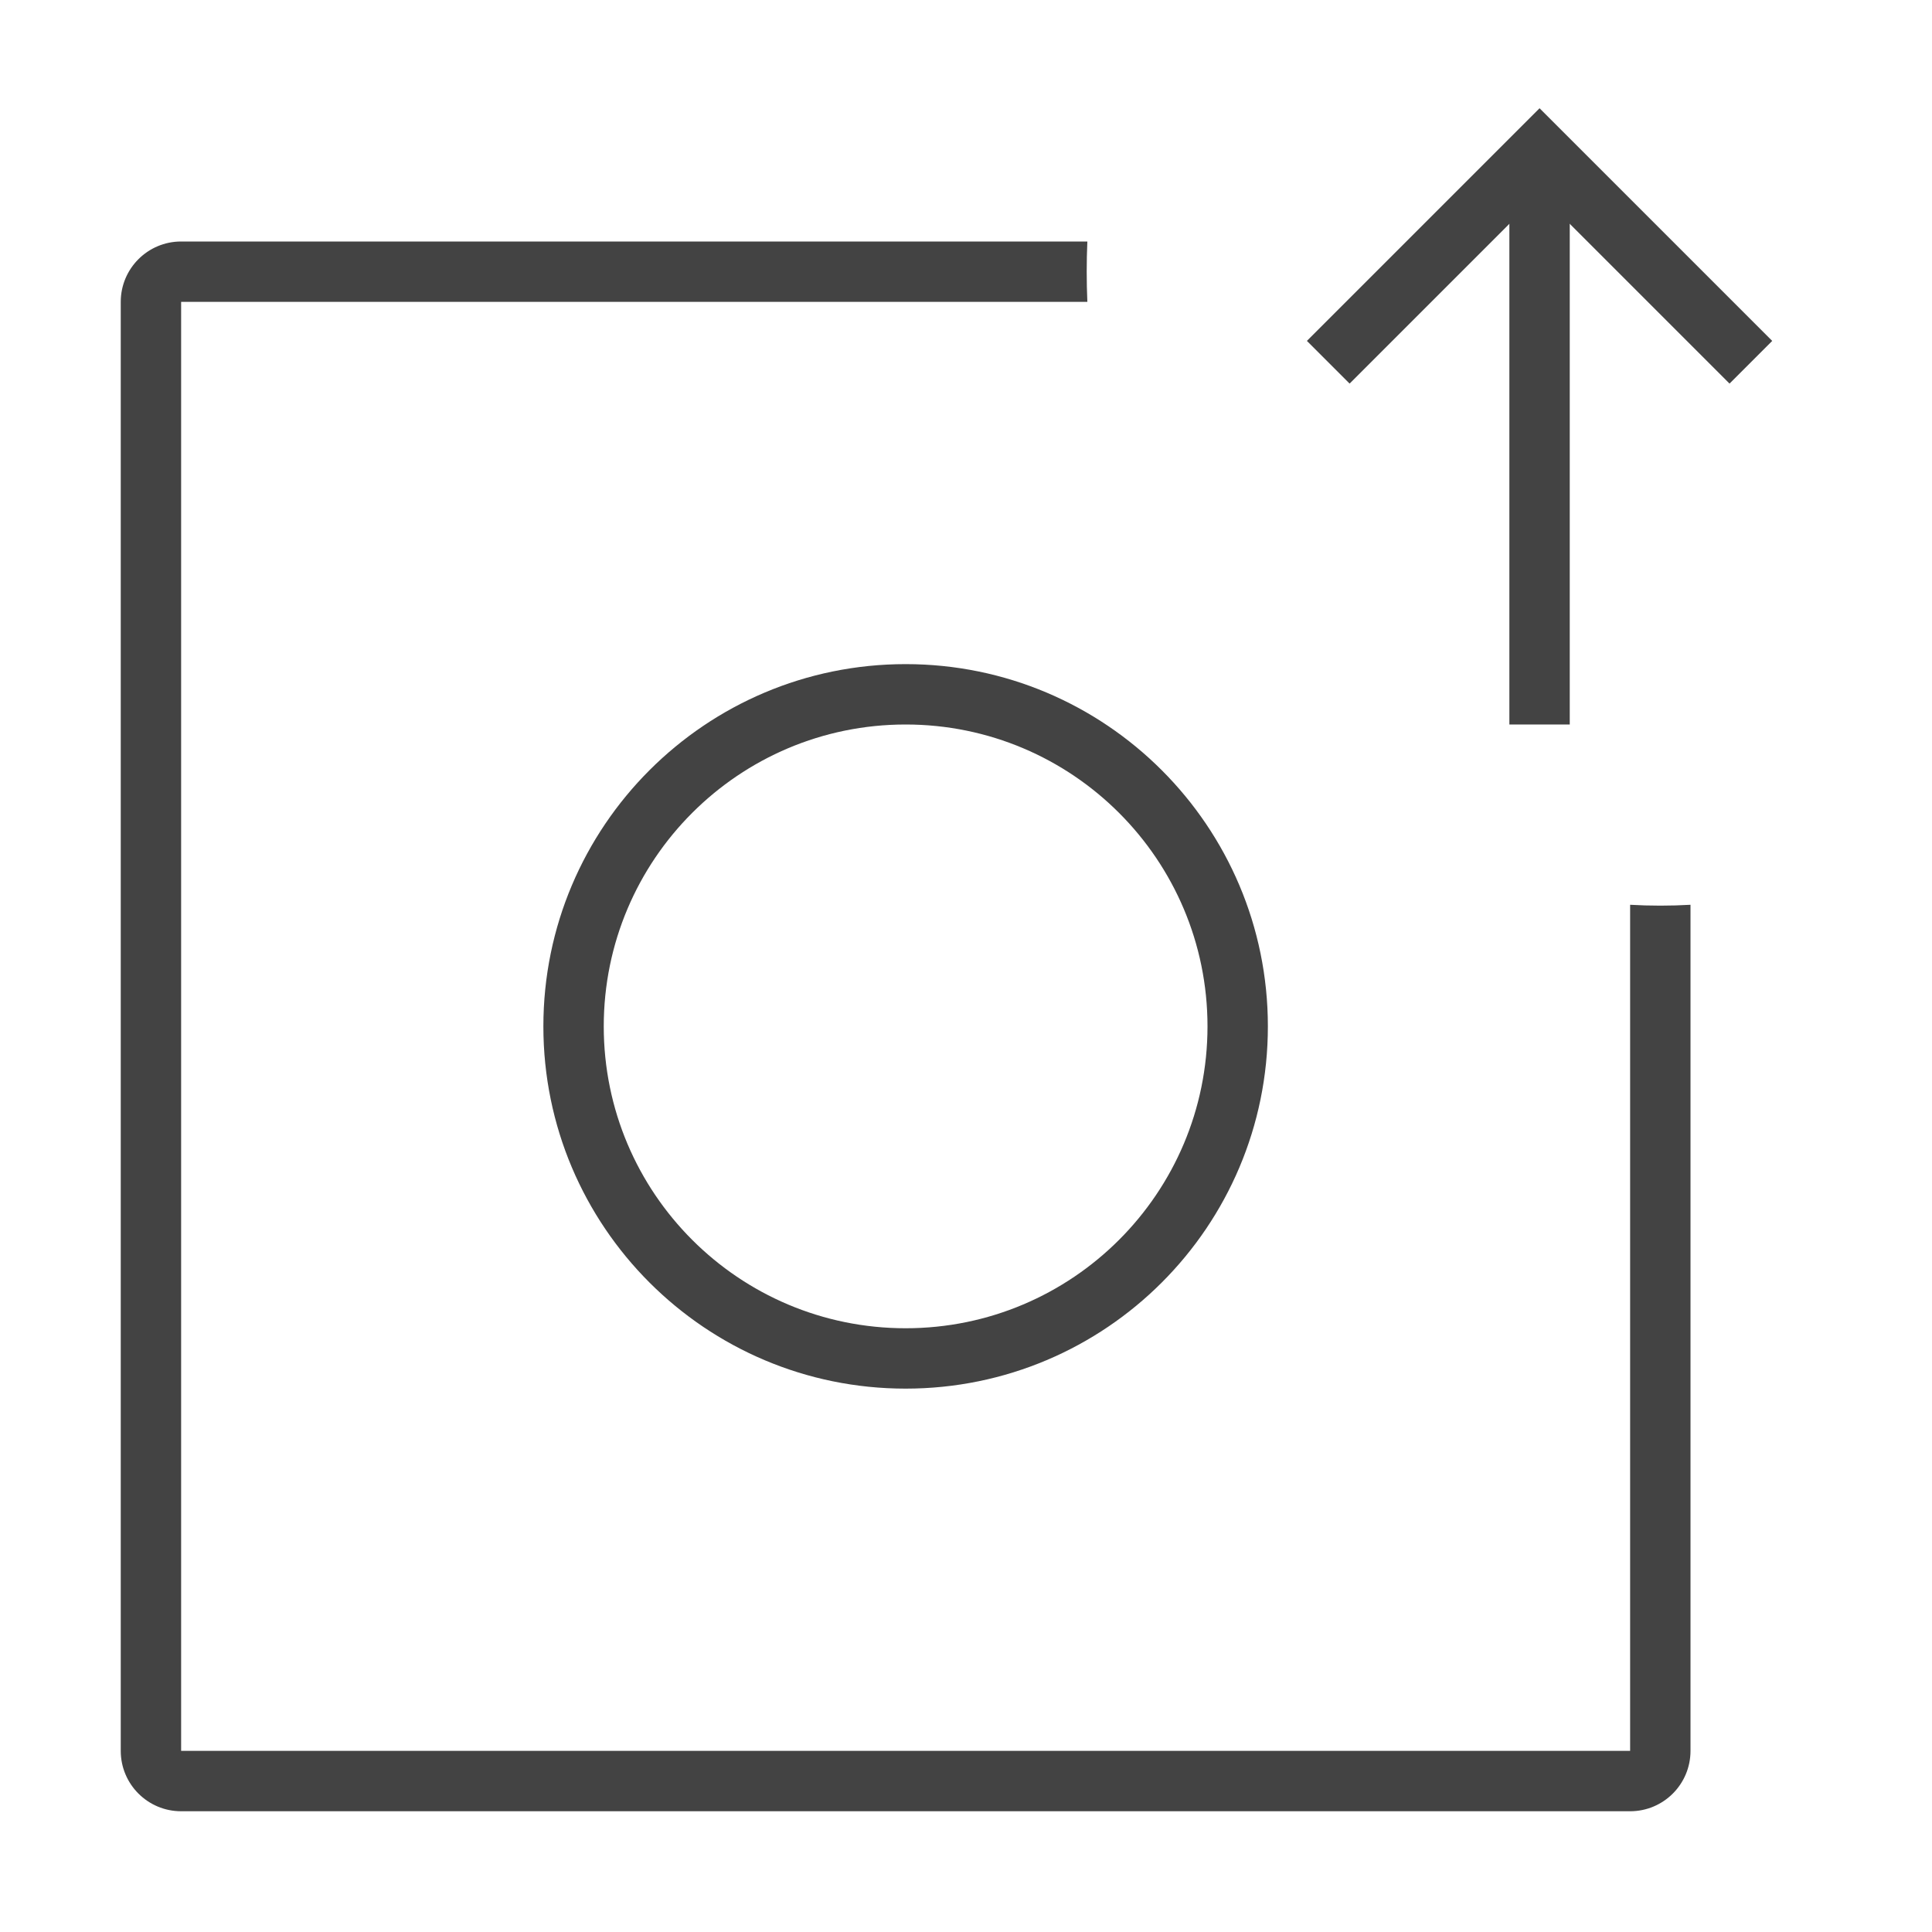
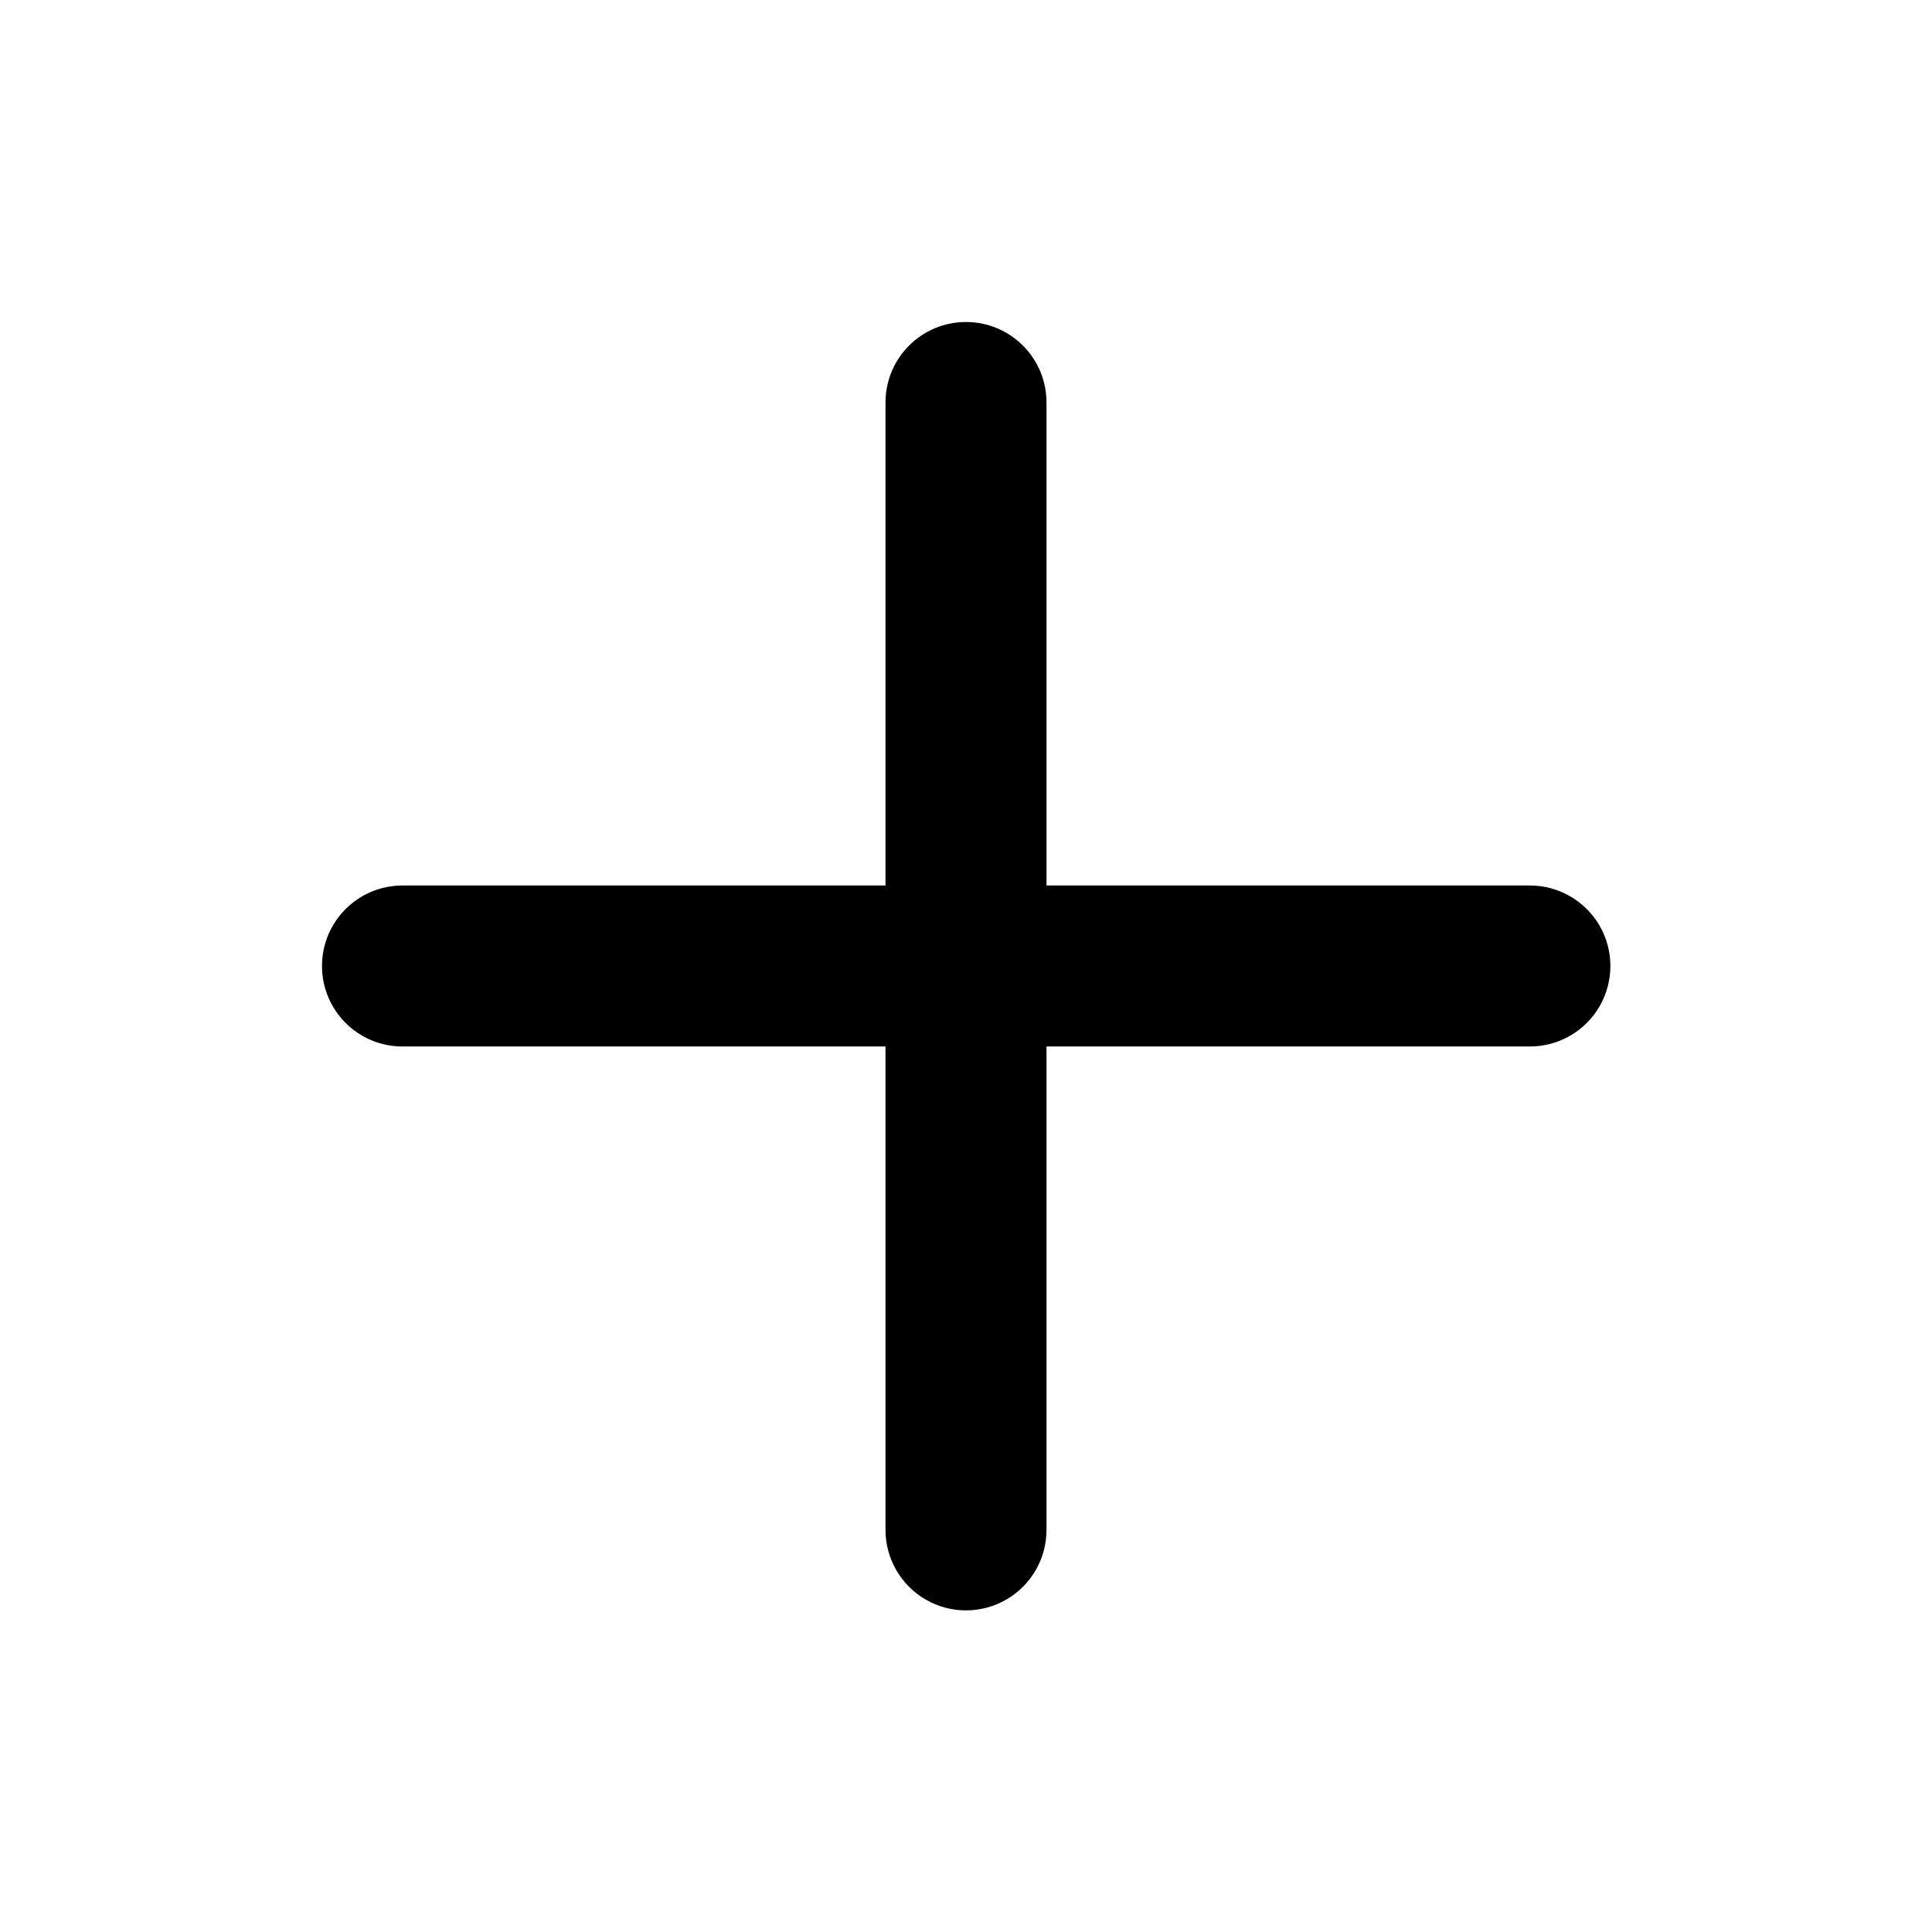
- <svg xmlns="http://www.w3.org/2000/svg" width="32" height="32" viewBox="0 0 32 32">
-   <g fill="none" fill-rule="evenodd">
-     <path d="M0 0h32v32H0z" />
-     <path fill="#434343" d="M18.01 4a11.798 11.798 0 0 0 0 1H3v24h24V14.986a8.738 8.738 0 0 0 1 0V29a1 1 0 0 1-1 1H3a1 1 0 0 1-1-1V5a1 1 0 0 1 1-1h15.01zM15 23a6 6 0 1 1 0-12 6 6 0 0 1 0 12zm0-1a5 5 0 1 0 0-10 5 5 0 0 0 0 10z" />
-     <path fill="#434343" d="M25 3h1v9h-1z" />
-     <path stroke="#434343" d="M22 6l3.5-3.5L29 6" />
-   </g>
+ <svg xmlns="http://www.w3.org/2000/svg" t="1577427901113" class="icon" viewBox="0 0 1024 1024" version="1.1" p-id="28691" width="200" height="200">
+   <defs>
+     <style type="text/css" />
+   </defs>
+   <path d="M512 170.667a42.667 42.667 0 0 1 42.667 42.667v597.333a42.667 42.667 0 1 1-85.333 0V213.333a42.667 42.667 0 0 1 42.667-42.667z" p-id="28692" />
+   <path d="M170.667 512a42.667 42.667 0 0 1 42.667-42.667h597.333a42.667 42.667 0 1 1 0 85.333H213.333a42.667 42.667 0 0 1-42.667-42.667z" p-id="28693" />
</svg>
